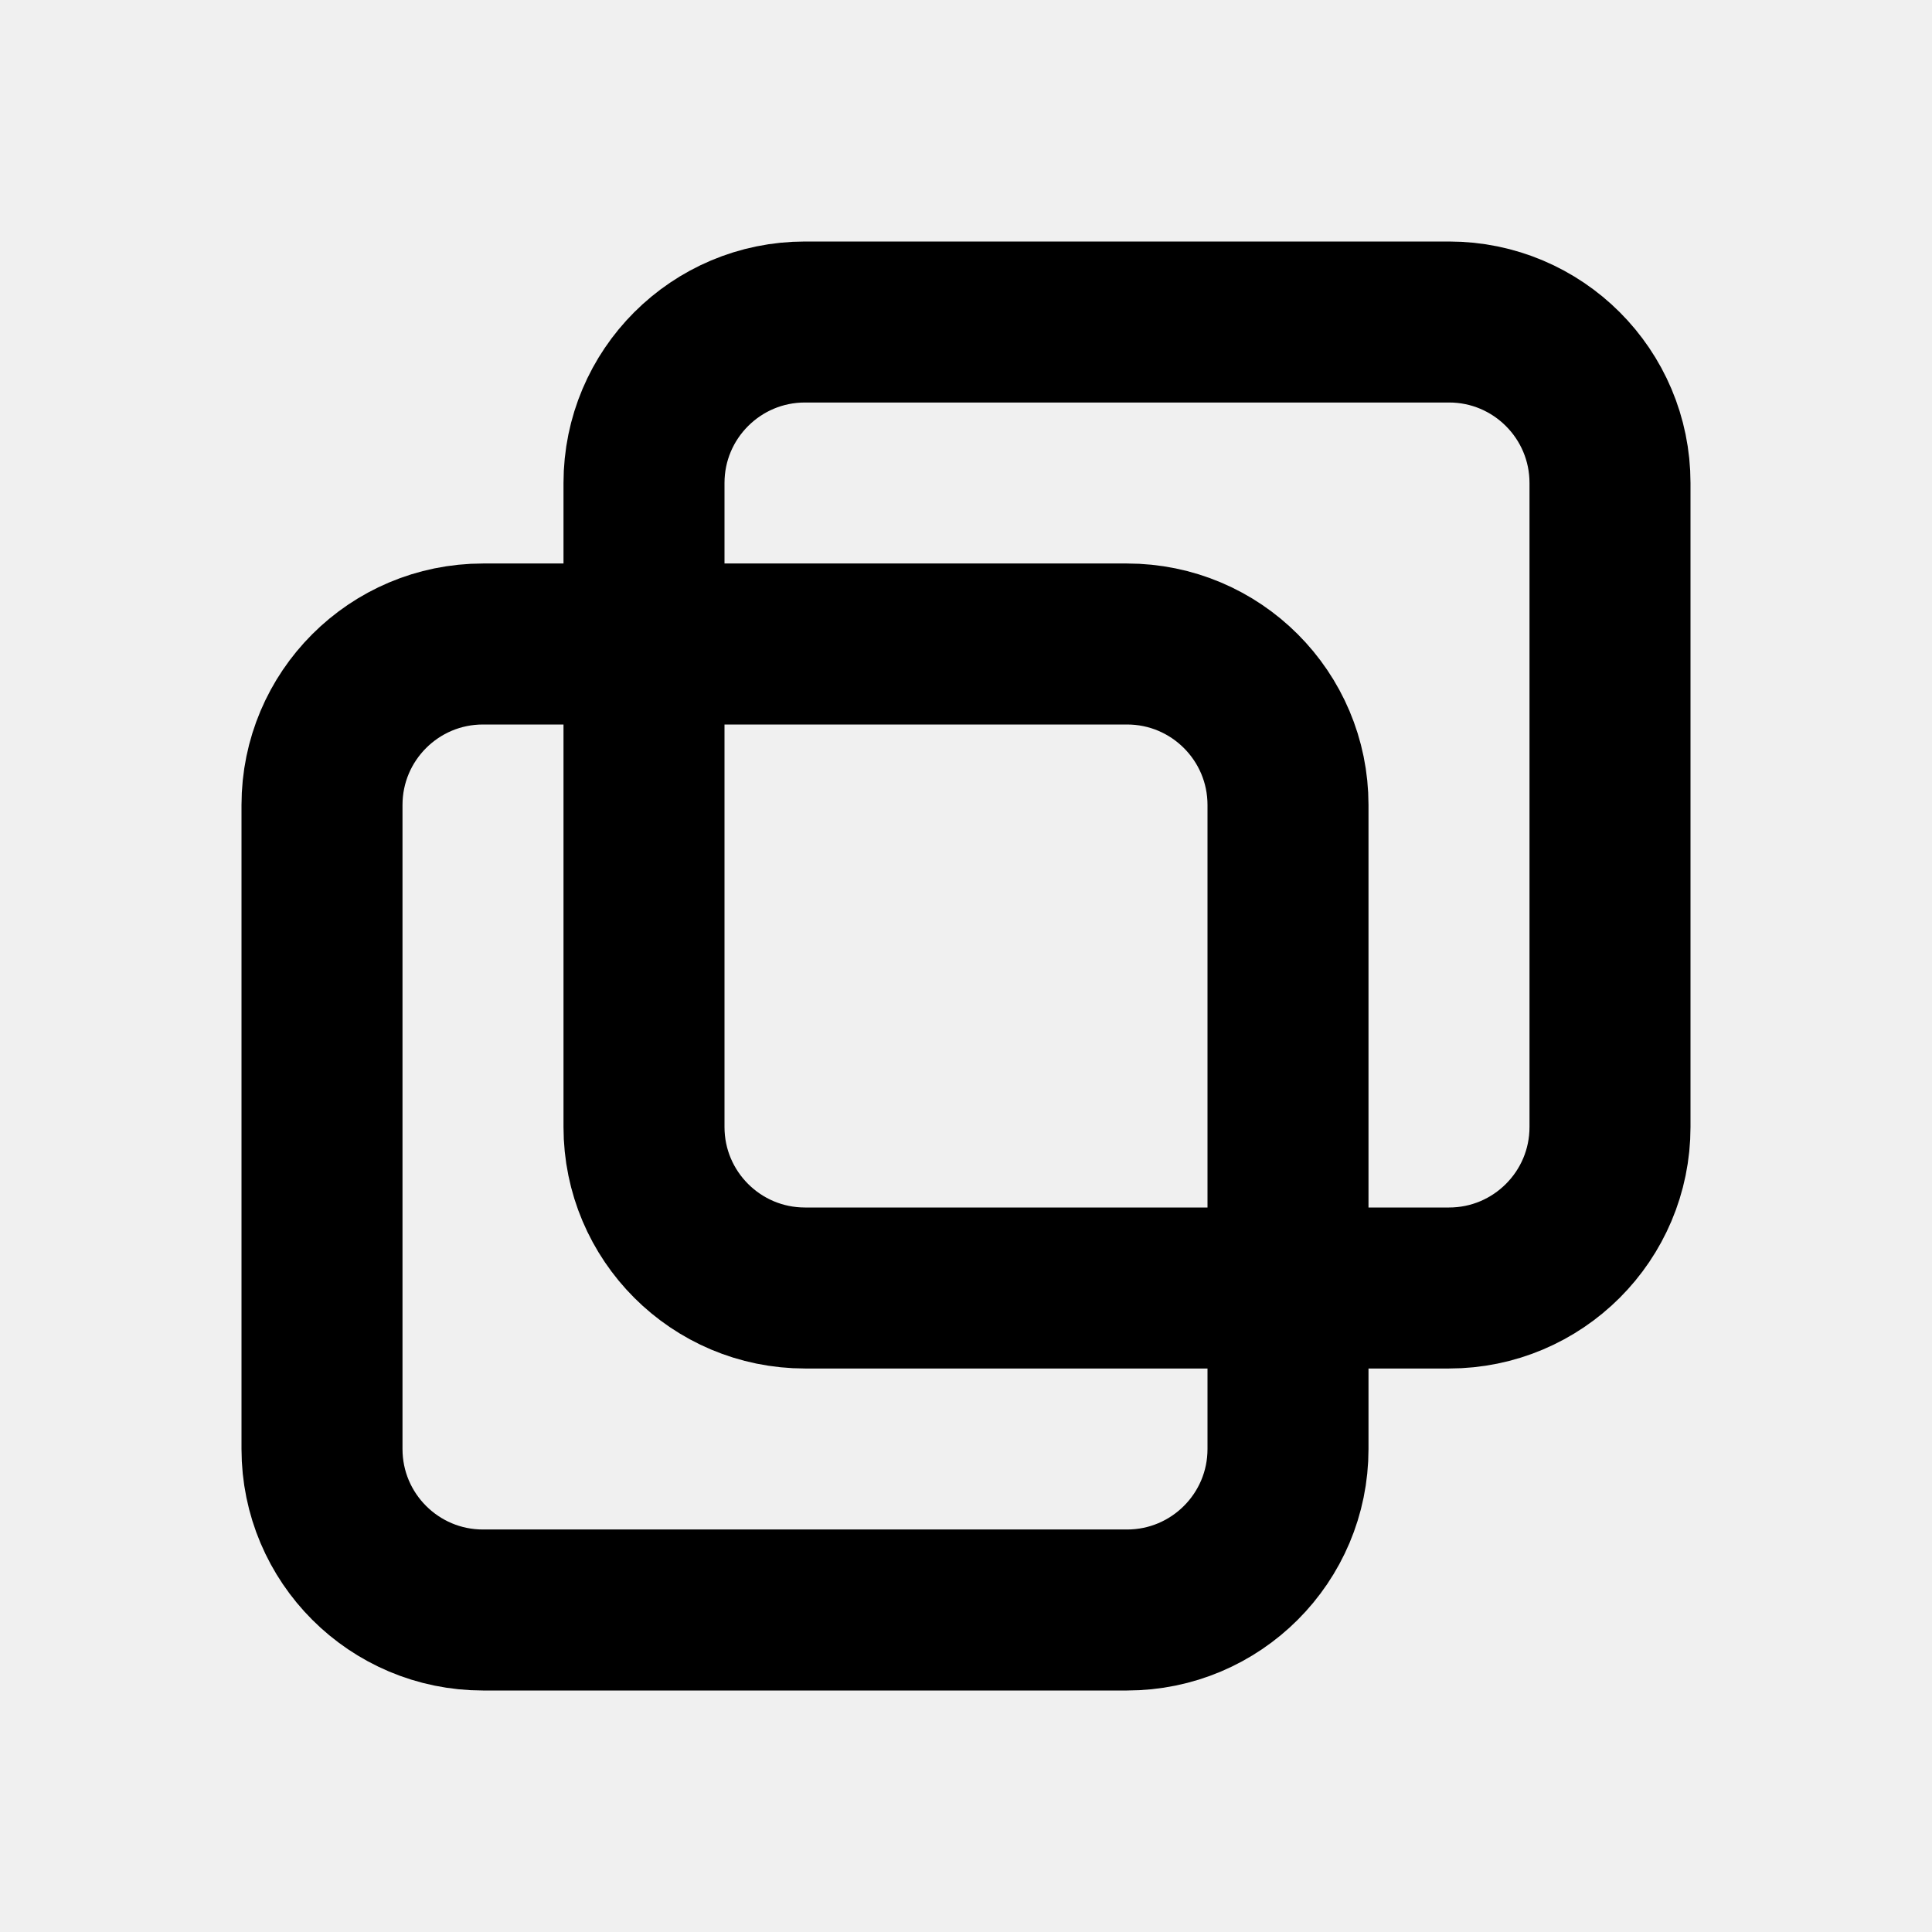
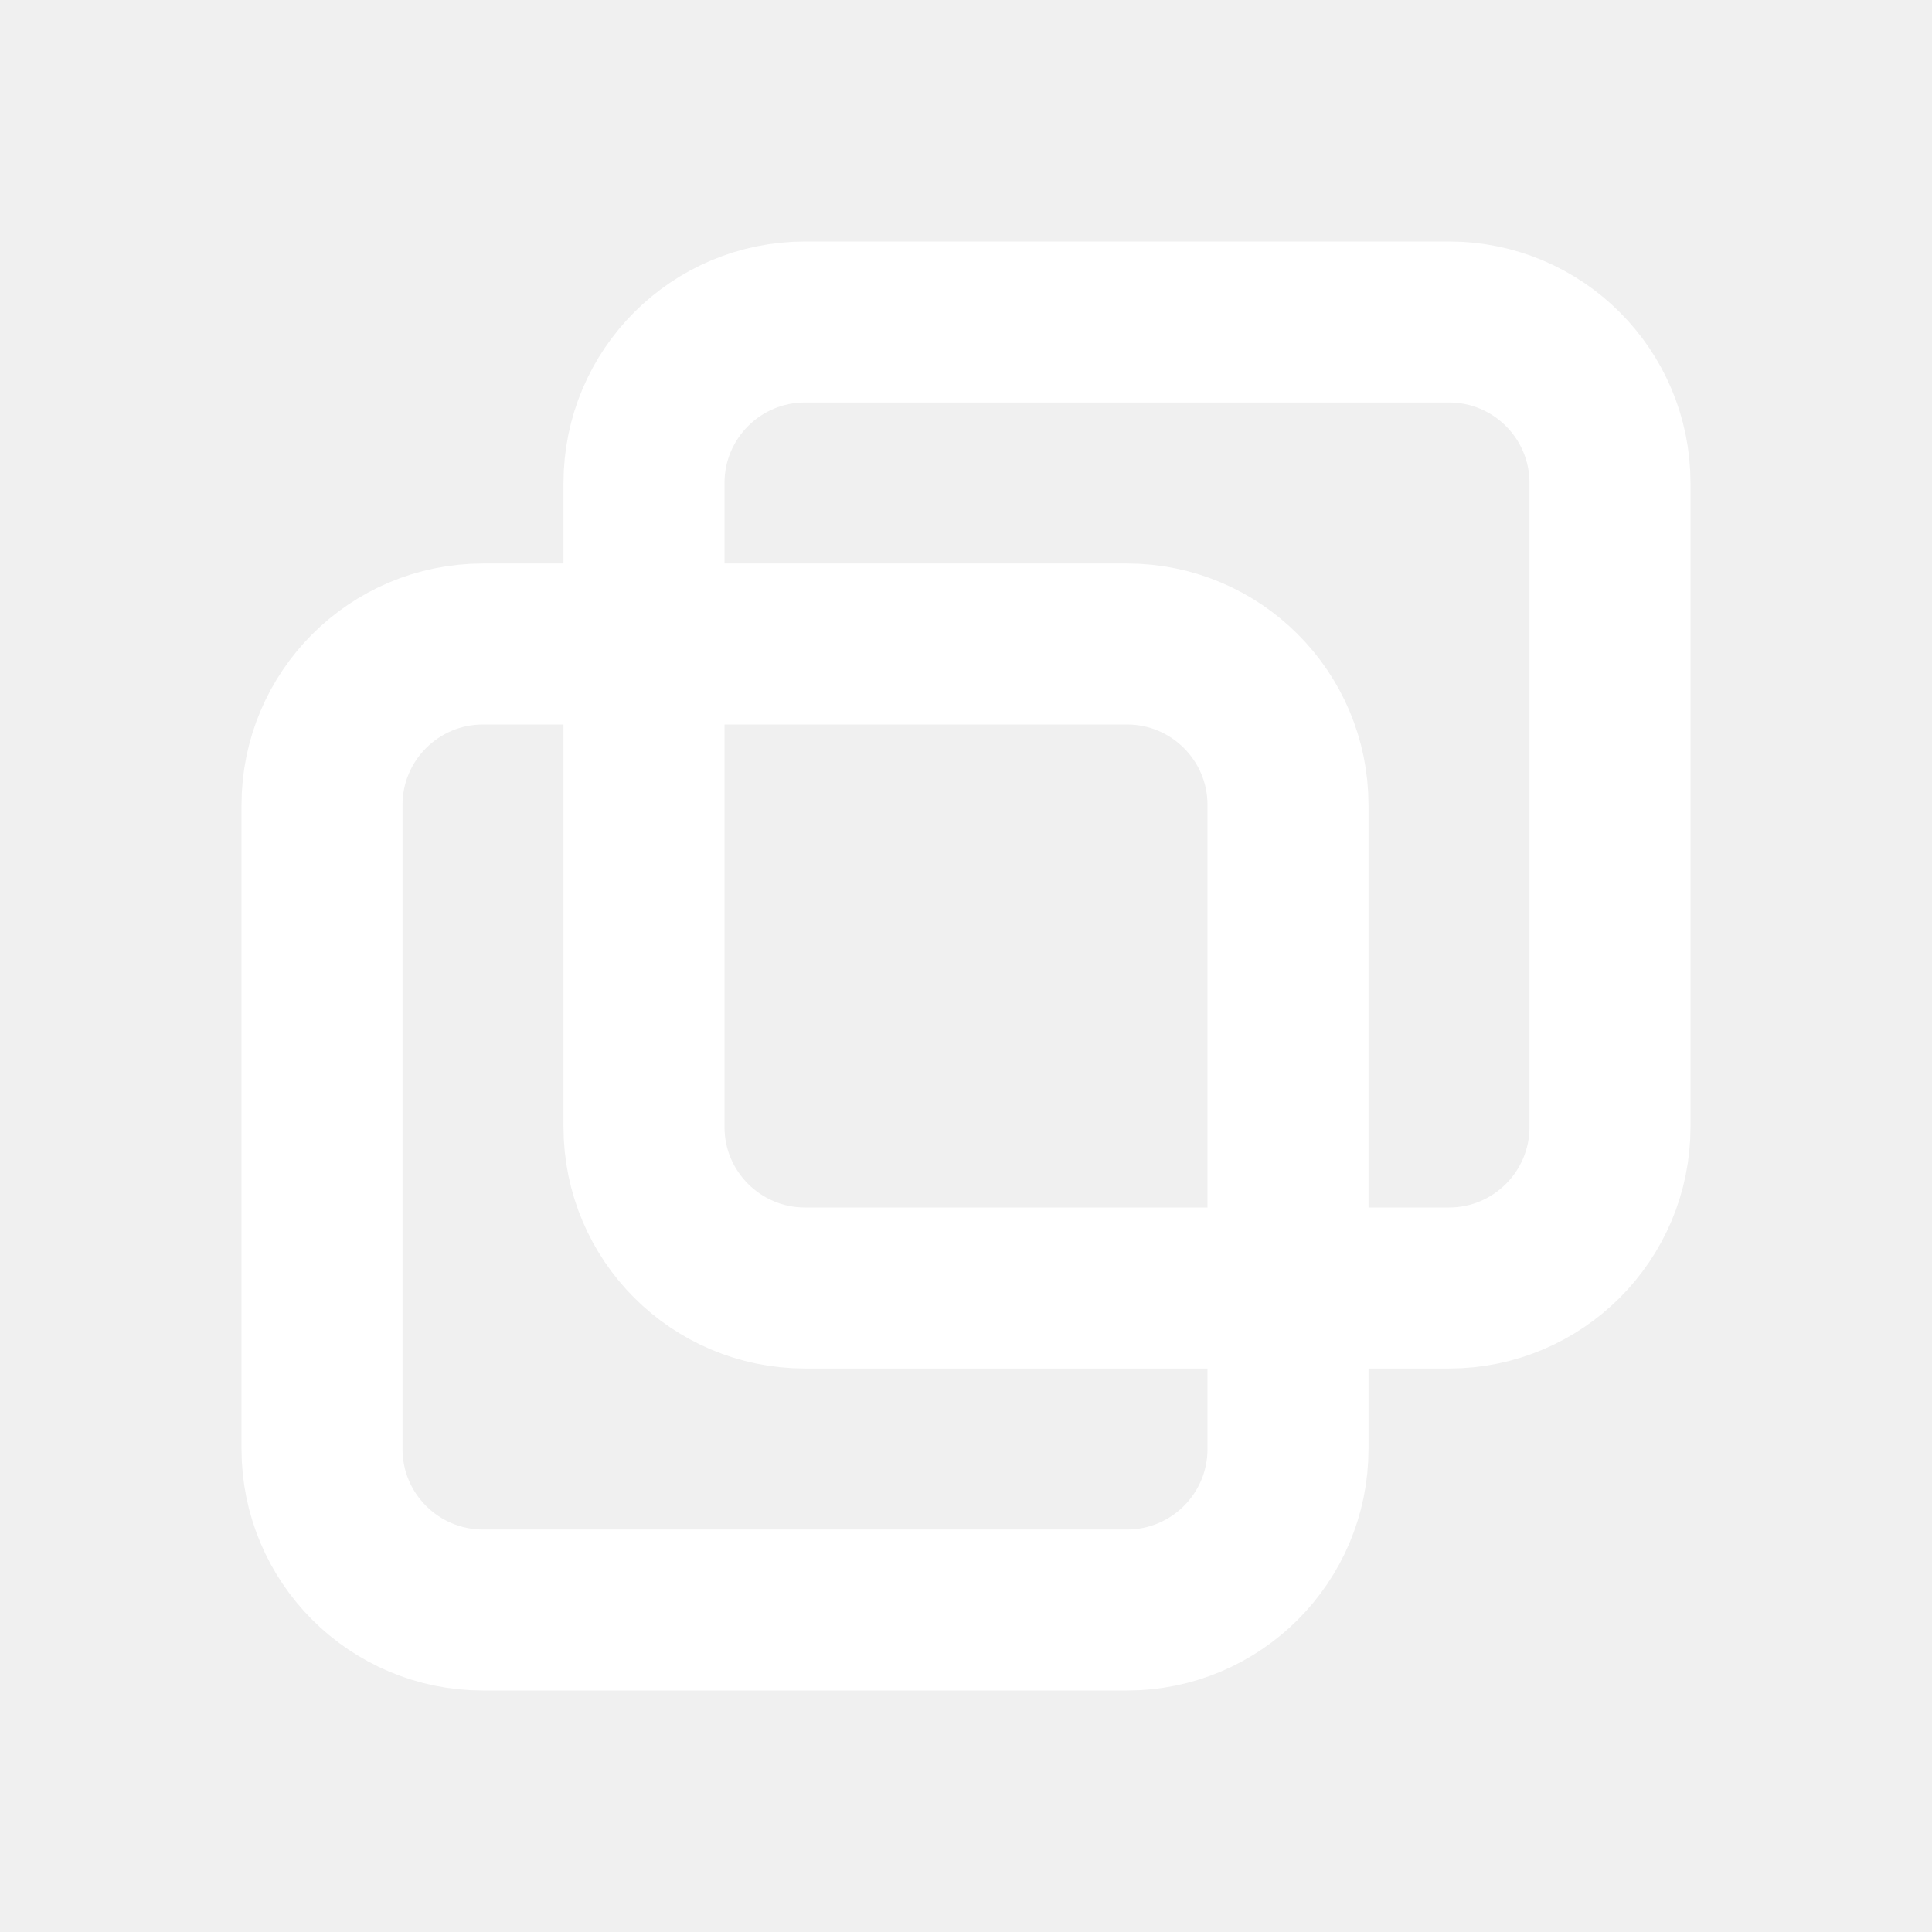
- <svg xmlns="http://www.w3.org/2000/svg" class="icon icon-tabler icon-tabler-layers-intersect" width="24" height="24" viewBox="0 0 24 24" stroke-width="2" stroke="currentColor" fill="none" stroke-linecap="round" stroke-linejoin="round">
+ <svg xmlns="http://www.w3.org/2000/svg" class="icon icon-tabler icon-tabler-layers-intersect" width="24" height="24" viewBox="0 0 24 24" stroke-width="2" stroke="#ffffff" fill="none" stroke-linecap="round" stroke-linejoin="round">
  <path stroke="none" d="M0 0h24v24H0z" fill="none" />
  <path d="M8 4m0 2a2 2 0 0 1 2 -2h8a2 2 0 0 1 2 2v8a2 2 0 0 1 -2 2h-8a2 2 0 0 1 -2 -2z" />
  <path d="M4 8m0 2a2 2 0 0 1 2 -2h8a2 2 0 0 1 2 2v8a2 2 0 0 1 -2 2h-8a2 2 0 0 1 -2 -2z" />
</svg>
